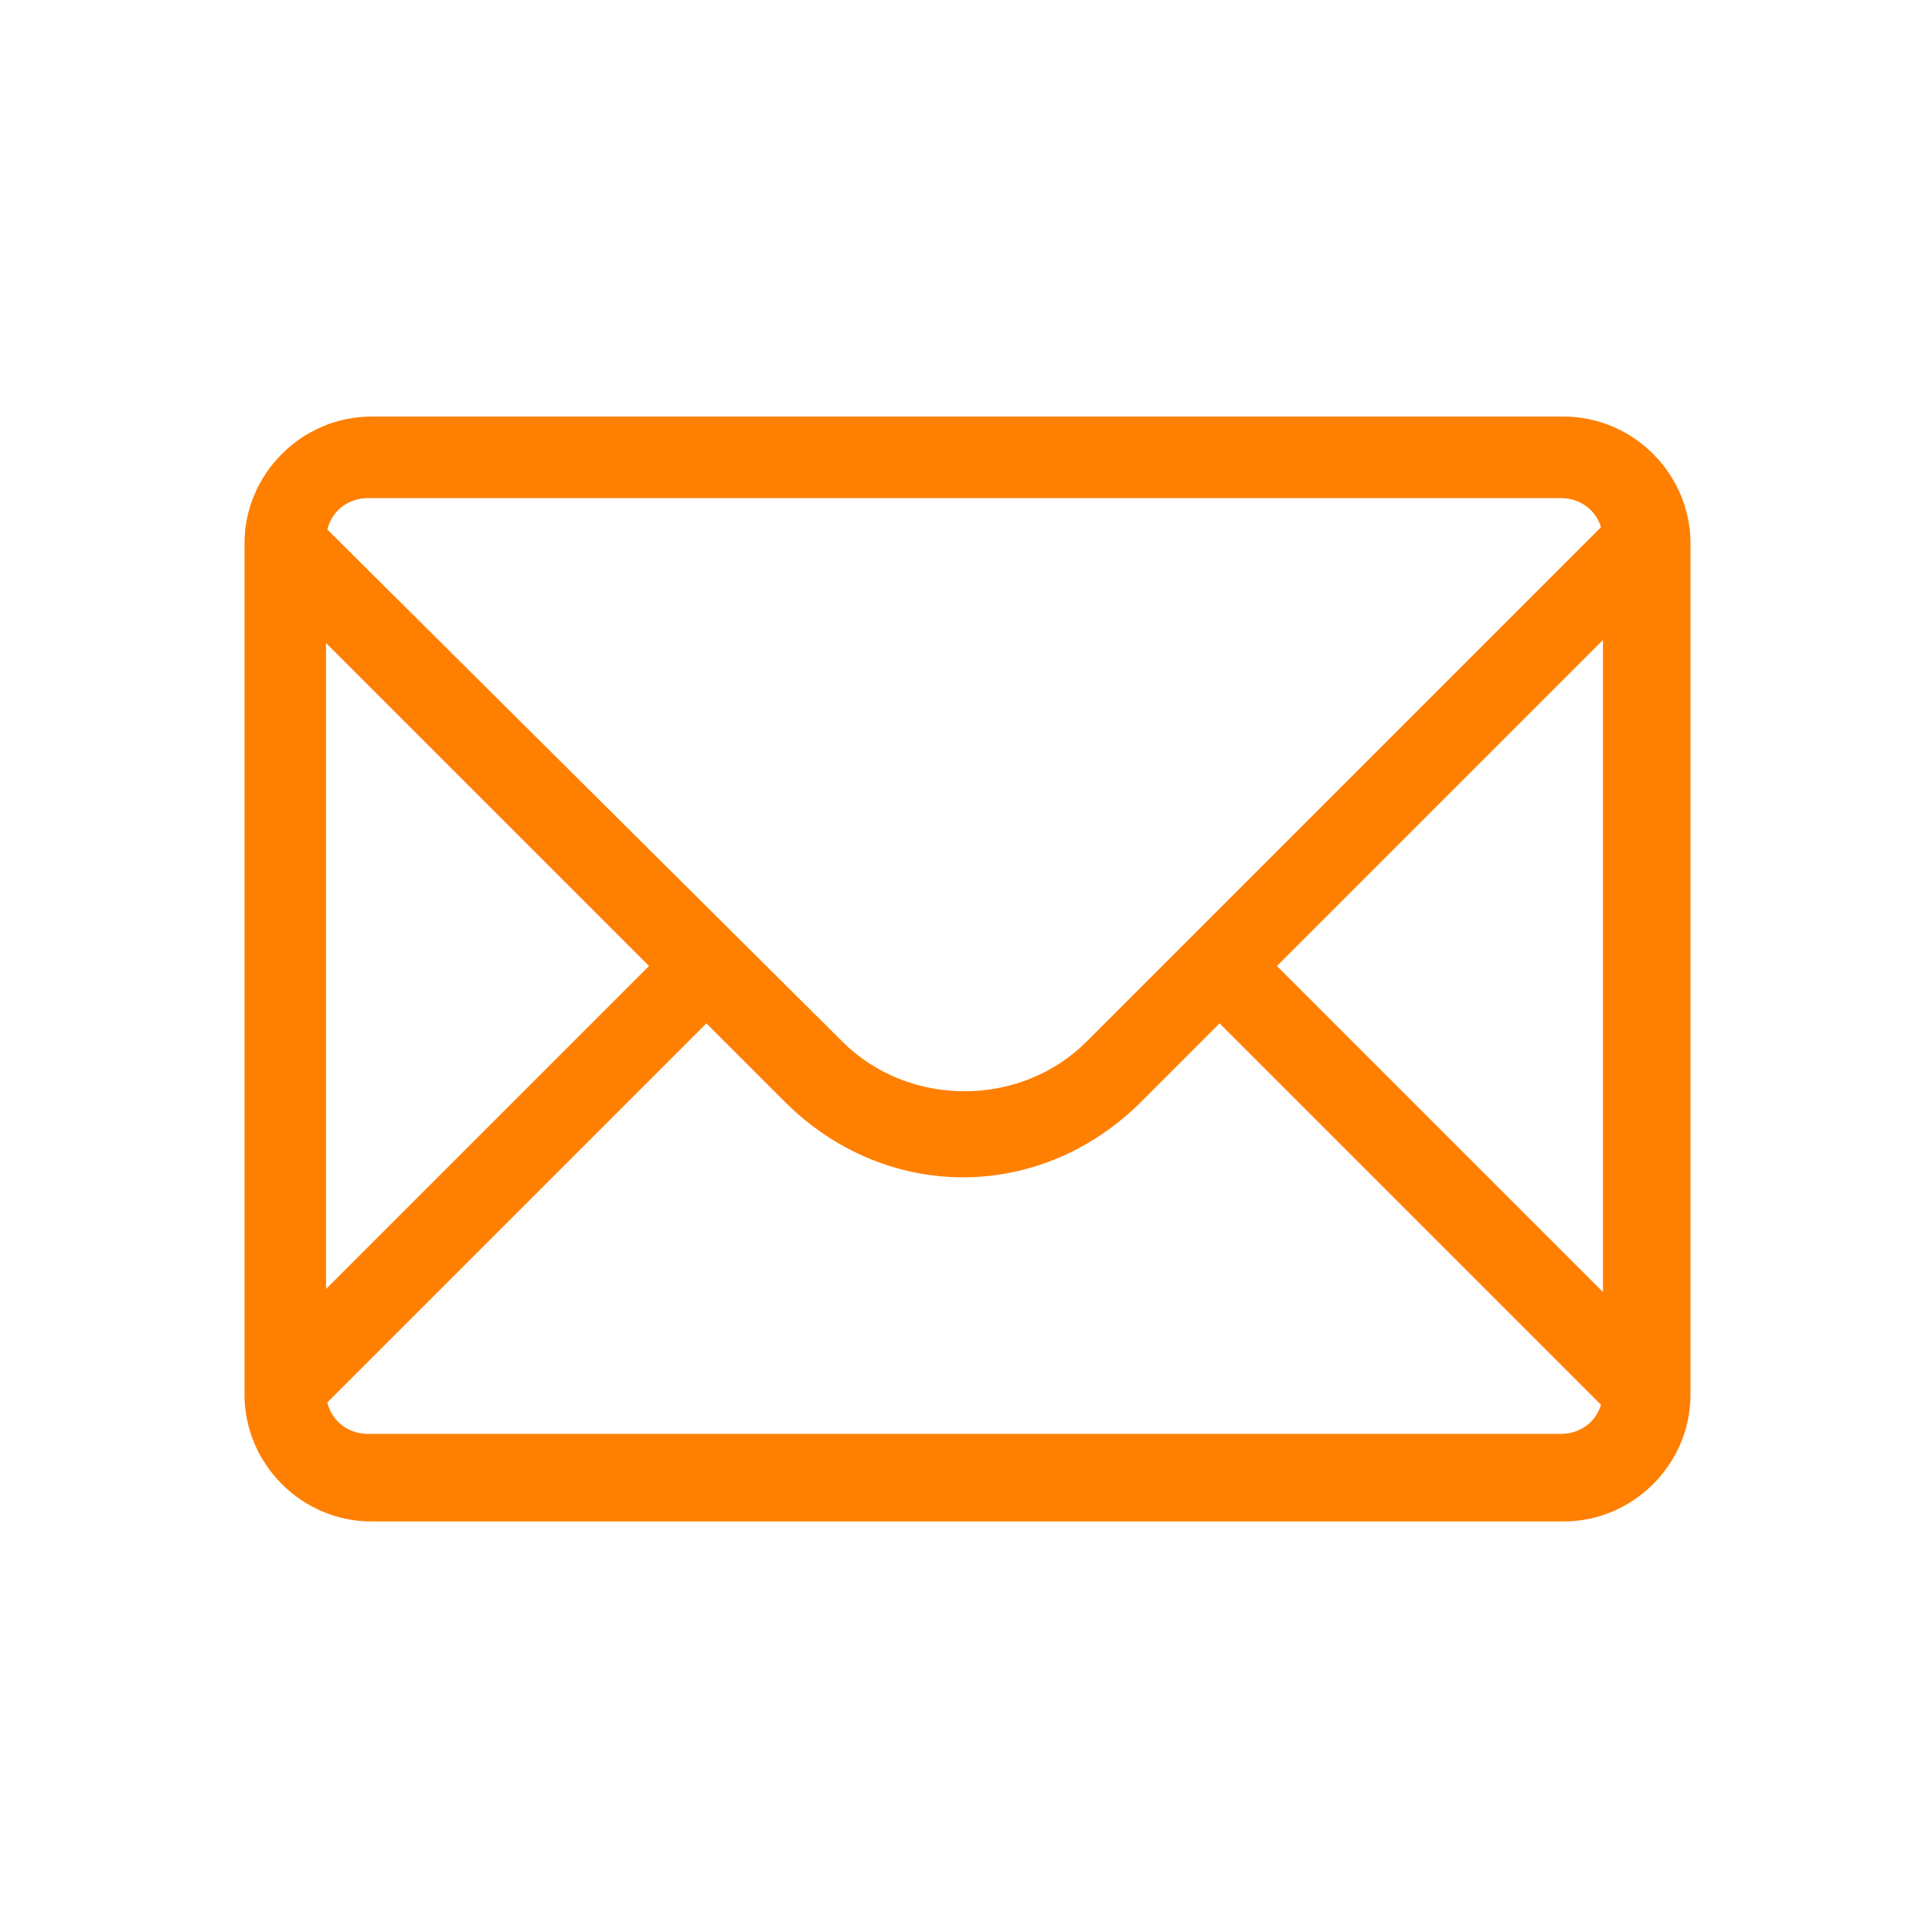
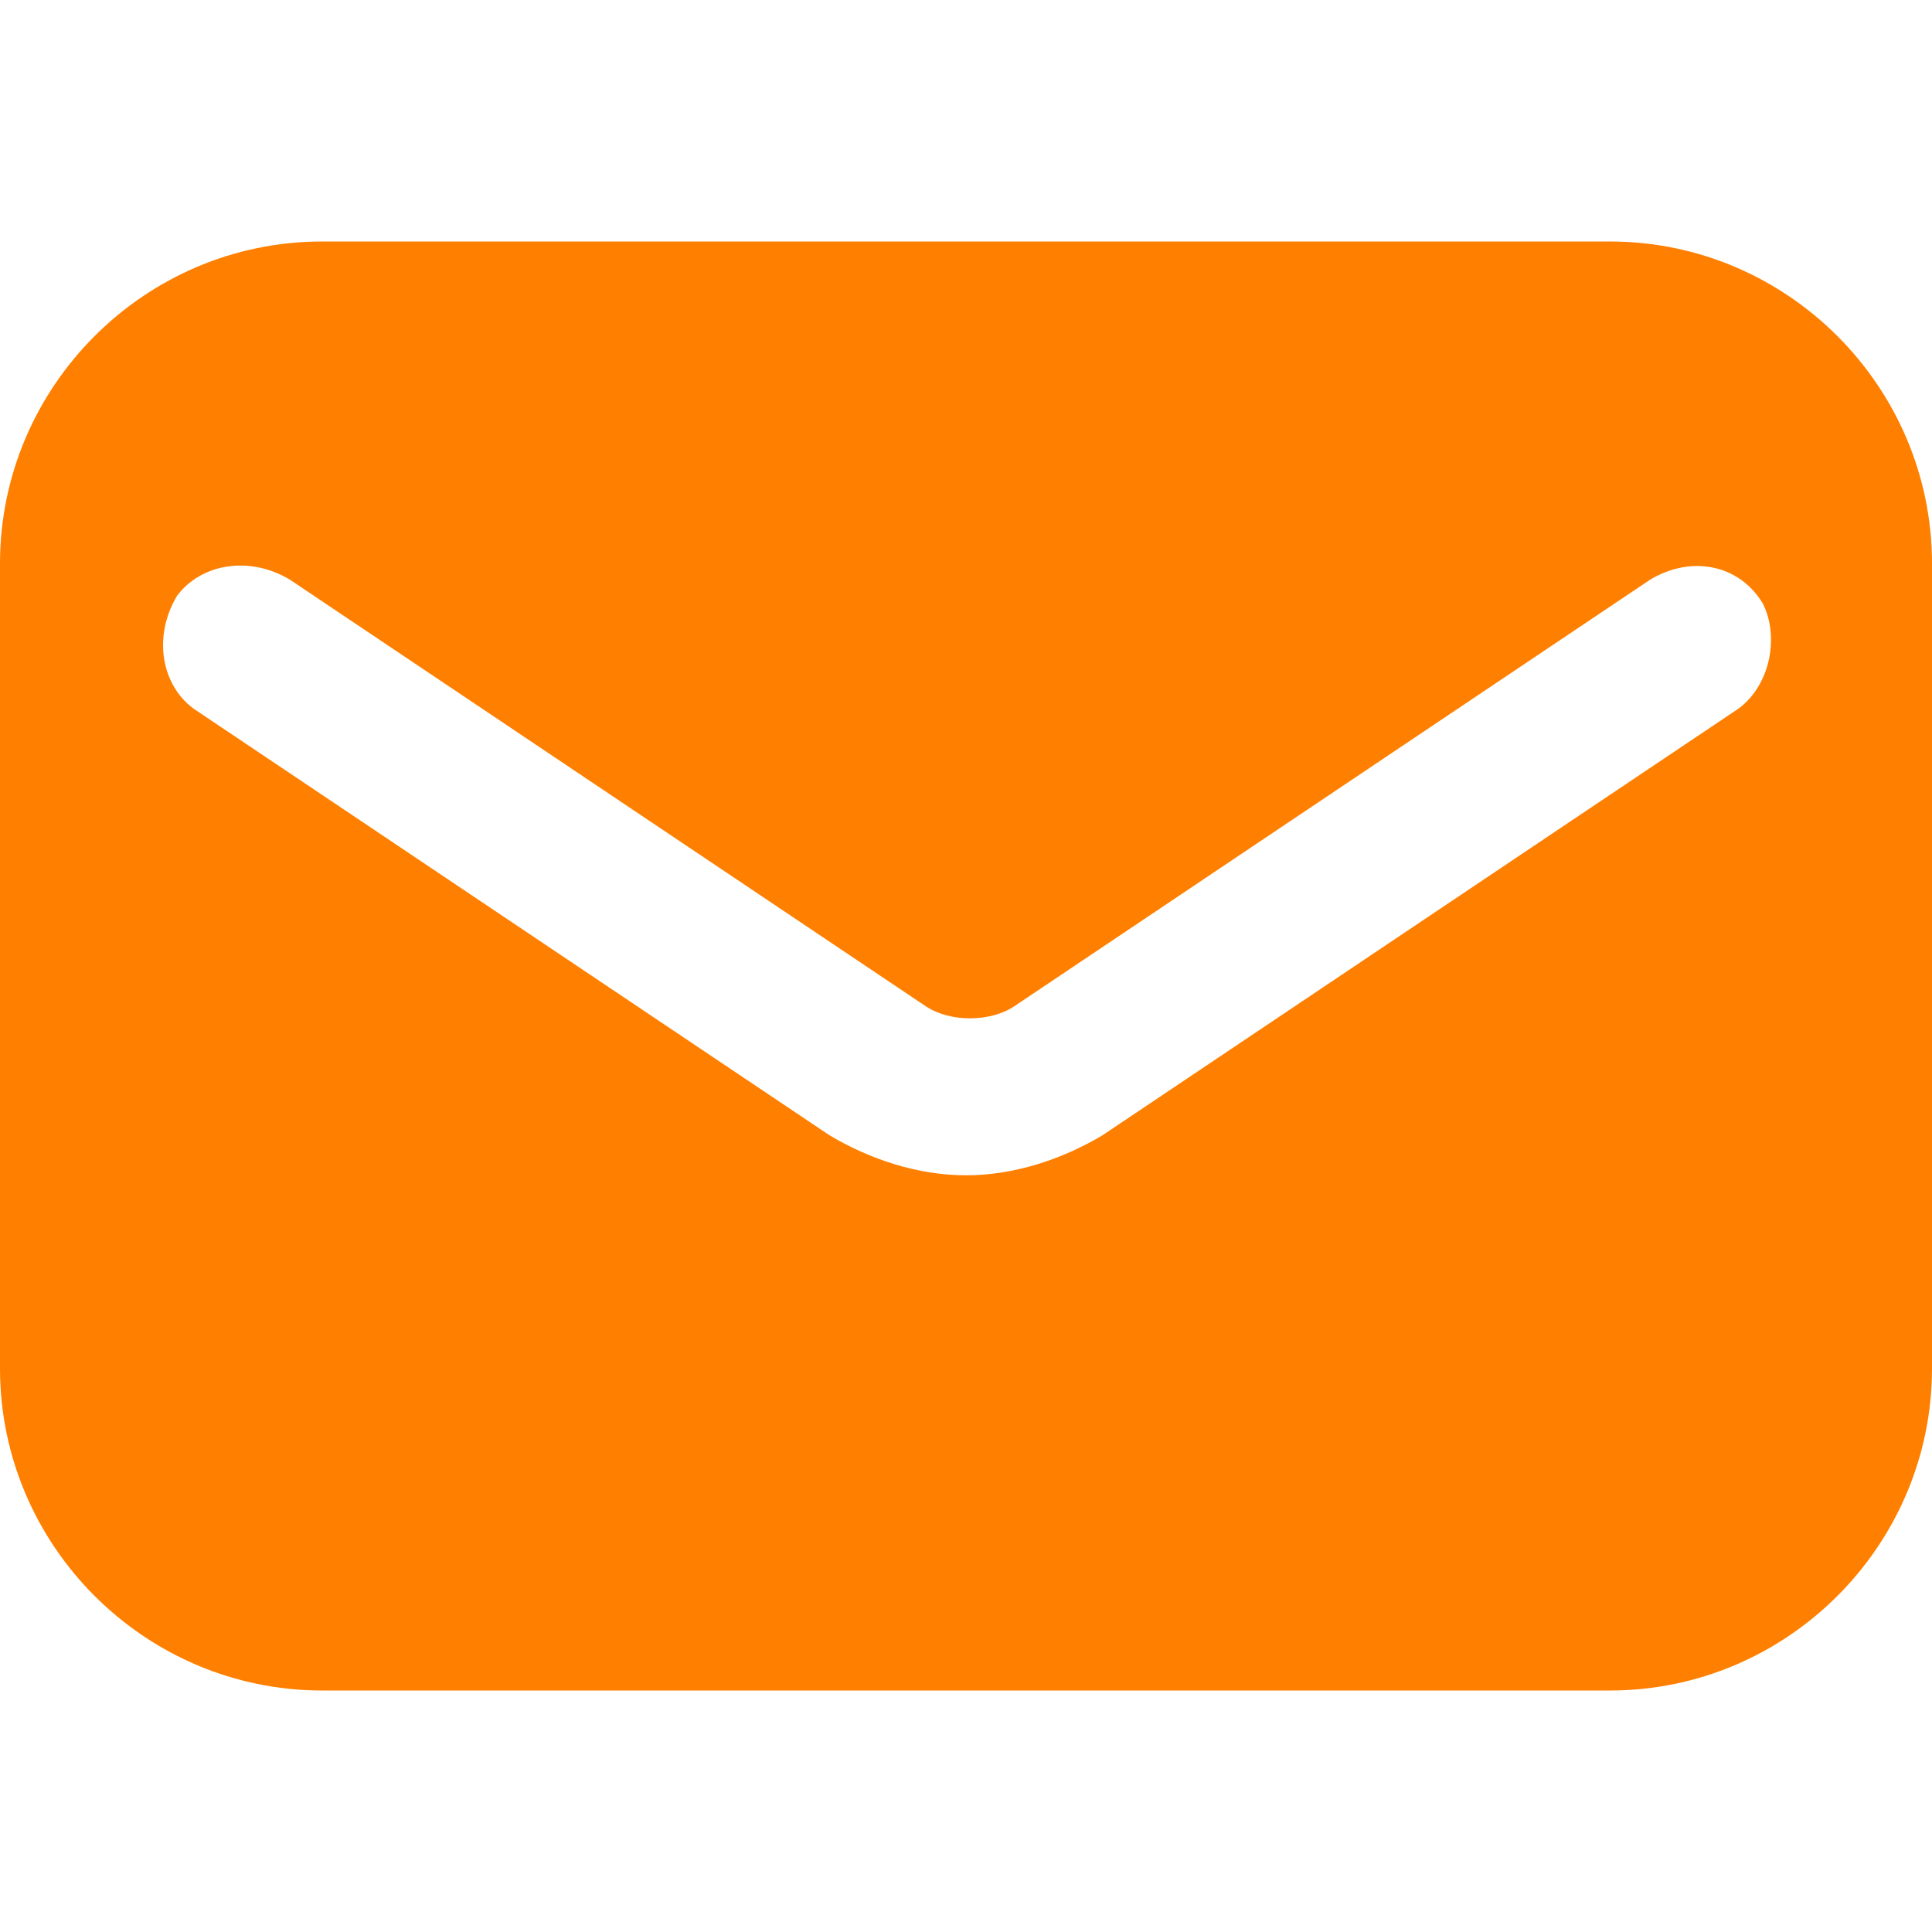
- <svg xmlns="http://www.w3.org/2000/svg" width="64" height="64">
+ <svg xmlns="http://www.w3.org/2000/svg" width="24" height="24">
  <g>
    <rect fill="none" id="canvas_background" height="402" width="582" y="-1" x="-1" />
  </g>
  <g>
-     <path fill="#ff7f00" id="Fill-3" d="m55.5,18.8l-1.9,-1.9l-17.6,17.6c-2.2,2.2 -5.9,2.2 -8.1,0l-17.6,-17.5l-1.9,1.9l13.1,13.1l-13.1,13.1l1.9,1.9l13.1,-13.1l2.6,2.6c1.6,1.6 3.7,2.5 5.9,2.5s4.3,-0.9 5.9,-2.5l2.6,-2.6l13.1,13.1l1.9,-1.9l-13.1,-13.1l13.2,-13.2" class="st0" />
-     <path fill="#ff7f00" id="Fill-4" d="m51.8,50.4l-39.5,0c-2.3,0 -4.2,-1.9 -4.2,-4.2l0,-28.2c0,-2.3 1.9,-4.2 4.2,-4.2l39.5,0c2.3,0 4.2,1.9 4.2,4.2l0,28.2c0,2.3 -1.9,4.2 -4.2,4.2l0,0zm-39.6,-33.9c-0.8,0 -1.4,0.6 -1.4,1.4l0,28.2c0,0.8 0.6,1.4 1.4,1.4l39.5,0c0.8,0 1.4,-0.6 1.4,-1.4l0,-28.2c0,-0.8 -0.6,-1.4 -1.4,-1.4l-39.5,0l0,0z" class="st0" />
+     <path fill="#ff7f00" id="email" d="m20,3l-16,0c-2.2,0 -4,1.8 -4,4l0,10c0,2.2 1.8,4 4,4l16,0c2.2,0 4,-1.8 4,-4l0,-10c0,-2.2 -1.8,-4 -4,-4zm1.6,5.8l-7.9,5.3c-0.5,0.3 -1.1,0.5 -1.7,0.5s-1.2,-0.2 -1.7,-0.5l-7.9,-5.3c-0.4,-0.3 -0.5,-0.9 -0.2,-1.4c0.3,-0.4 0.9,-0.5 1.4,-0.2l7.9,5.3c0.3,0.2 0.8,0.2 1.1,0l7.9,-5.3c0.5,-0.3 1.1,-0.2 1.4,0.3c0.2,0.4 0.1,1 -0.3,1.3z" />
  </g>
</svg>
